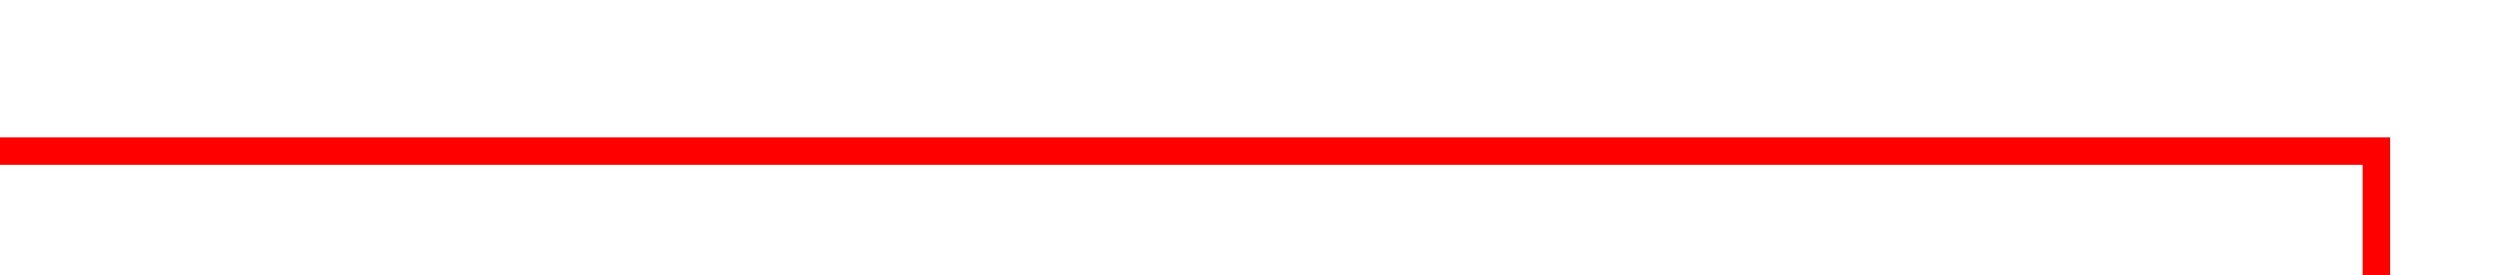
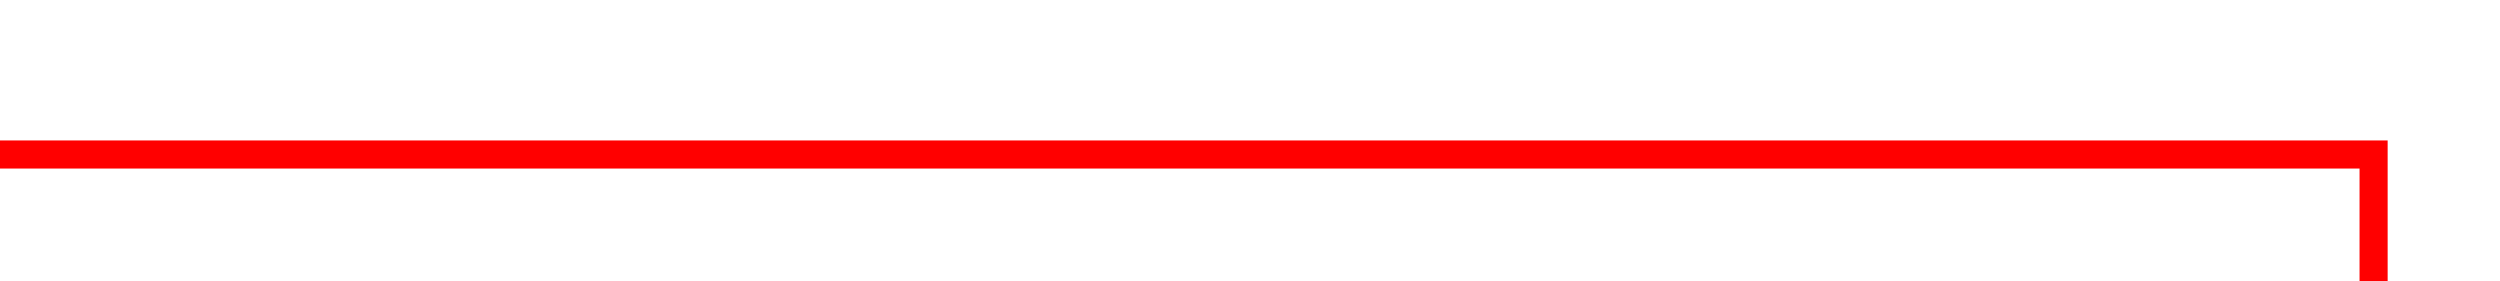
- <svg xmlns="http://www.w3.org/2000/svg" version="1.1" width="91px" height="10px" preserveAspectRatio="xMinYMid meet" viewBox="454 2221  91 8">
-   <path d="M 454 2225.5  L 540.5 2225.5  L 540.5 2320.5  L 546.5 2320.5  " stroke-width="1" stroke="#ff0000" fill="none" />
-   <path d="M 545.5 2326.8  L 551.5 2320.5  L 545.5 2314.2  L 545.5 2326.8  Z " fill-rule="nonzero" fill="#ff0000" stroke="none" />
+ <svg xmlns="http://www.w3.org/2000/svg" version="1.1" width="89px" height="10px" preserveAspectRatio="xMinYMid meet" viewBox="956 2295  89 8">
+   <path d="M 956 2299.5  L 1040.5 2299.5  L 1040.5 2394.5  L 1048.5 2394.5  " stroke-width="1" stroke="#ff0000" fill="none" />
+   <path d="M 1047.5 2400.8  L 1053.5 2394.5  L 1047.5 2388.2  L 1047.5 2400.8  Z " fill-rule="nonzero" fill="#ff0000" stroke="none" />
</svg>
